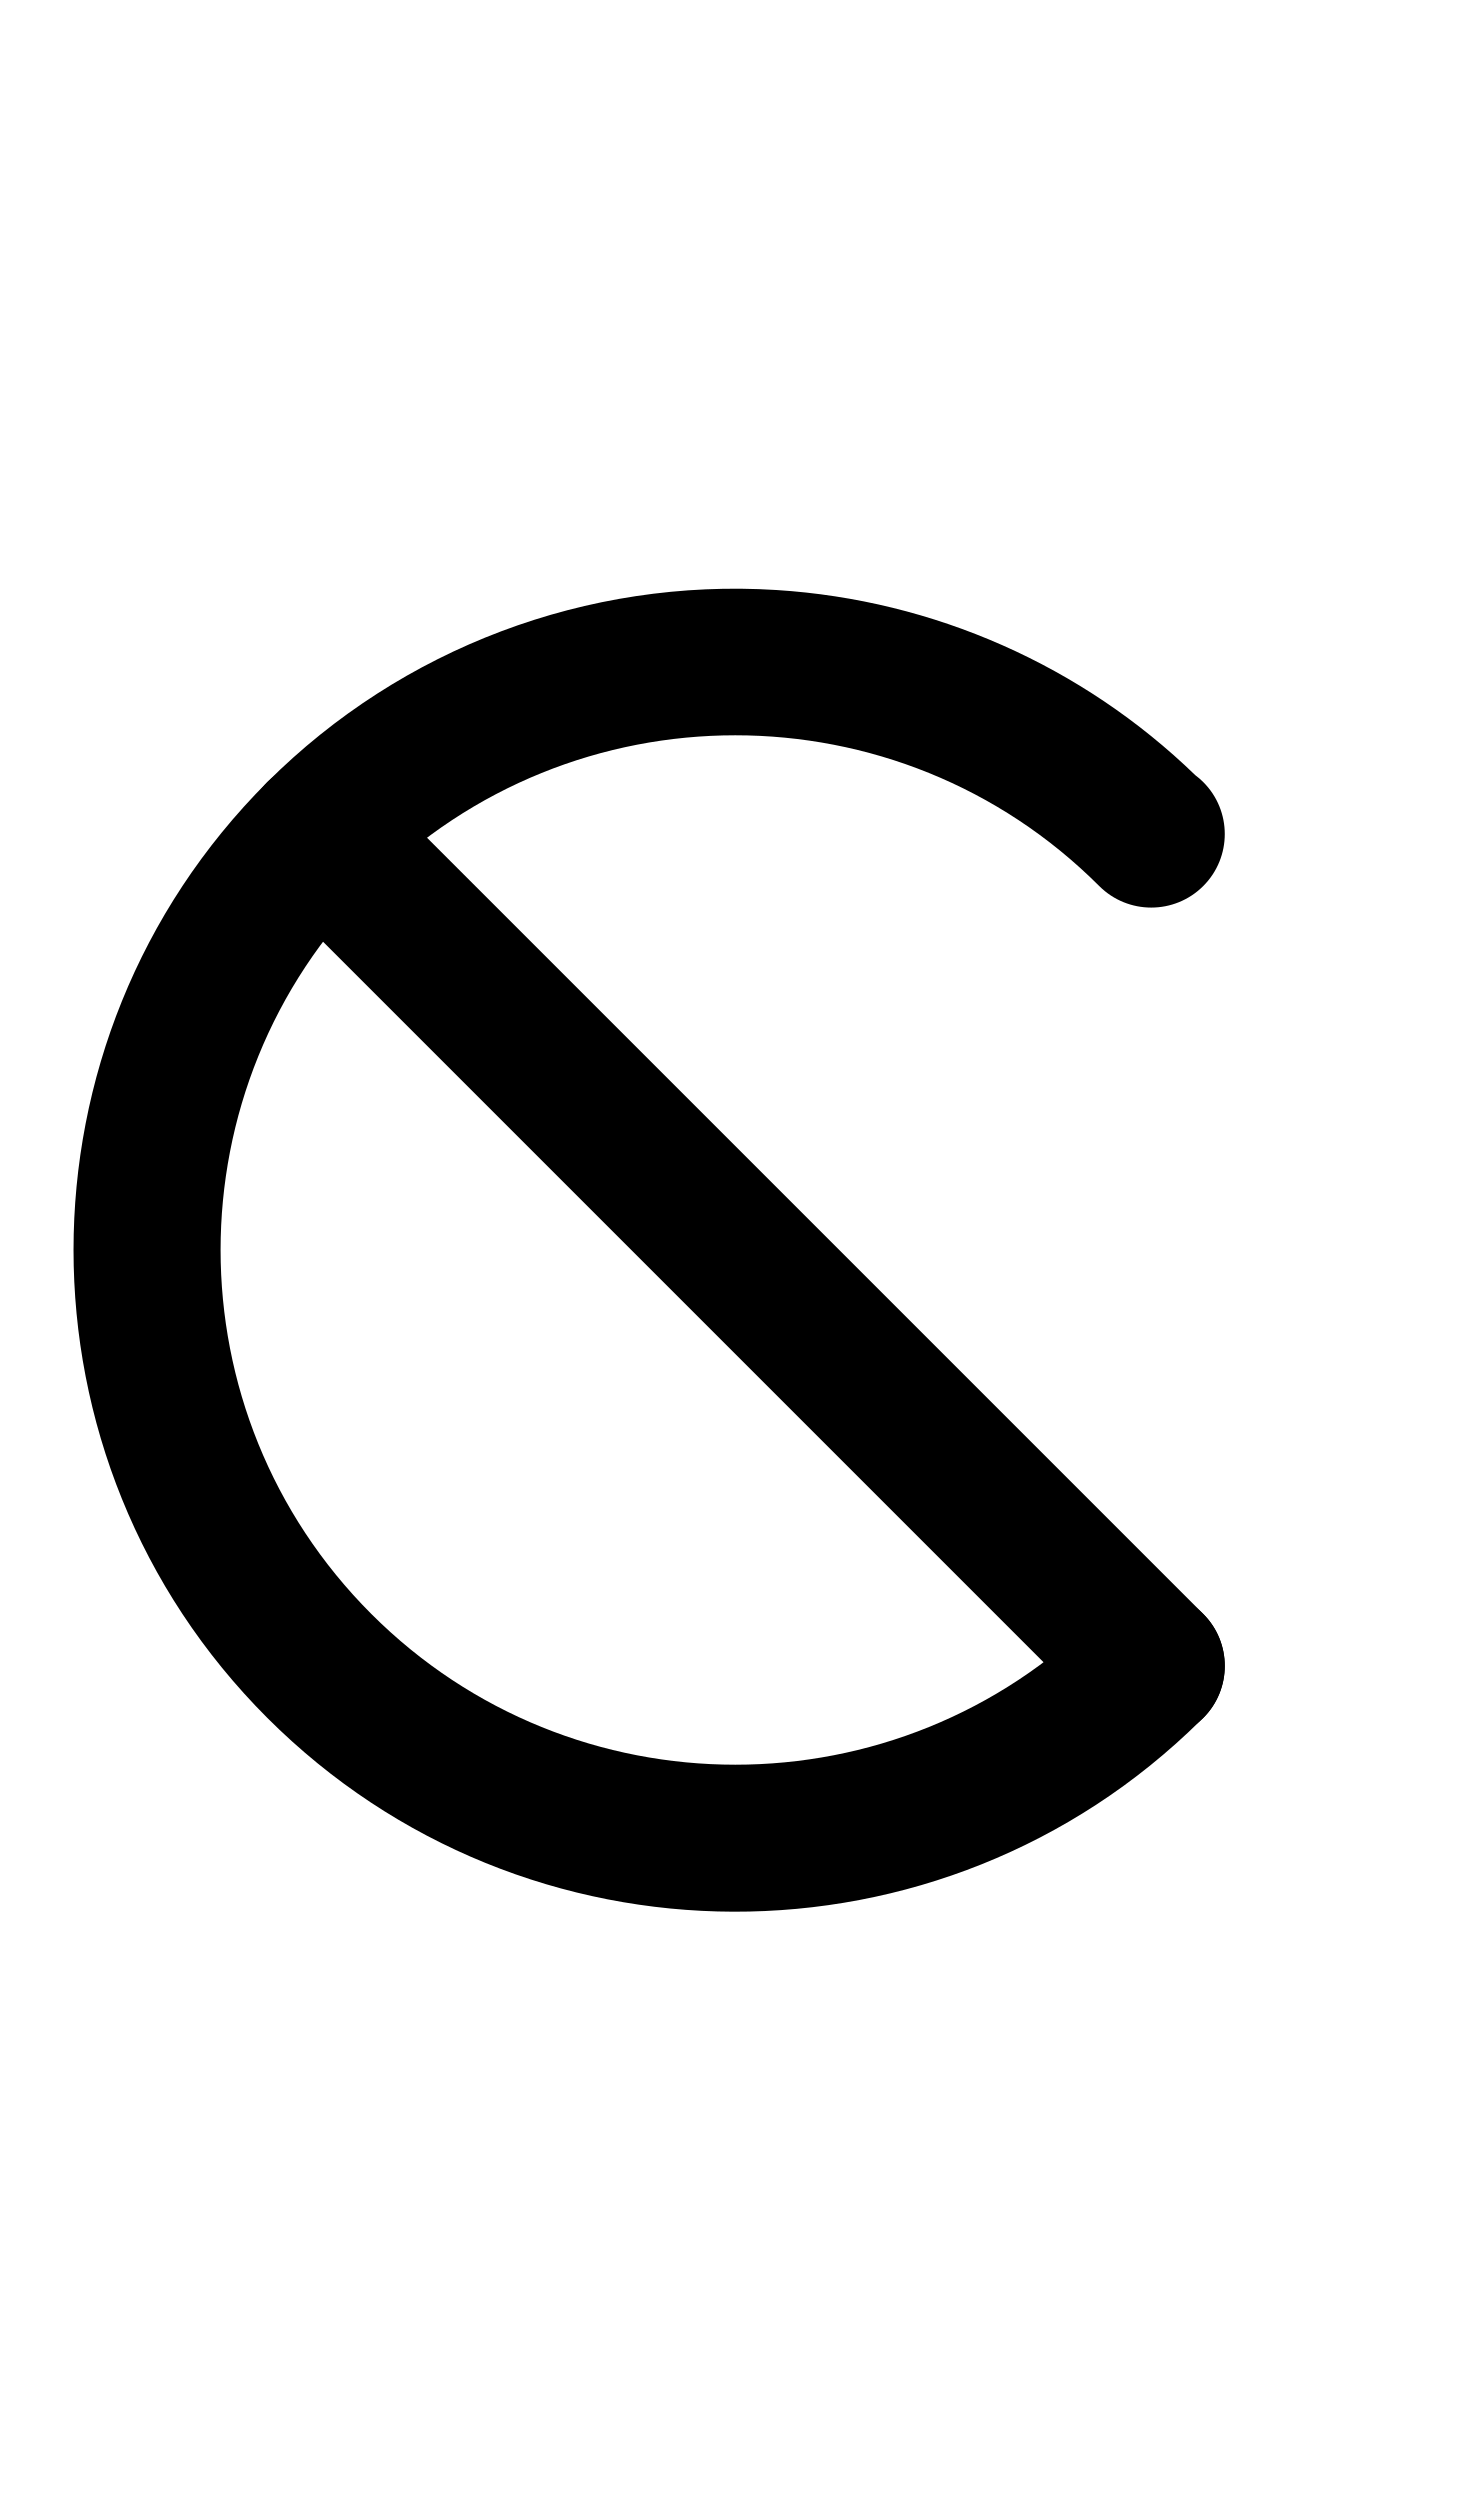
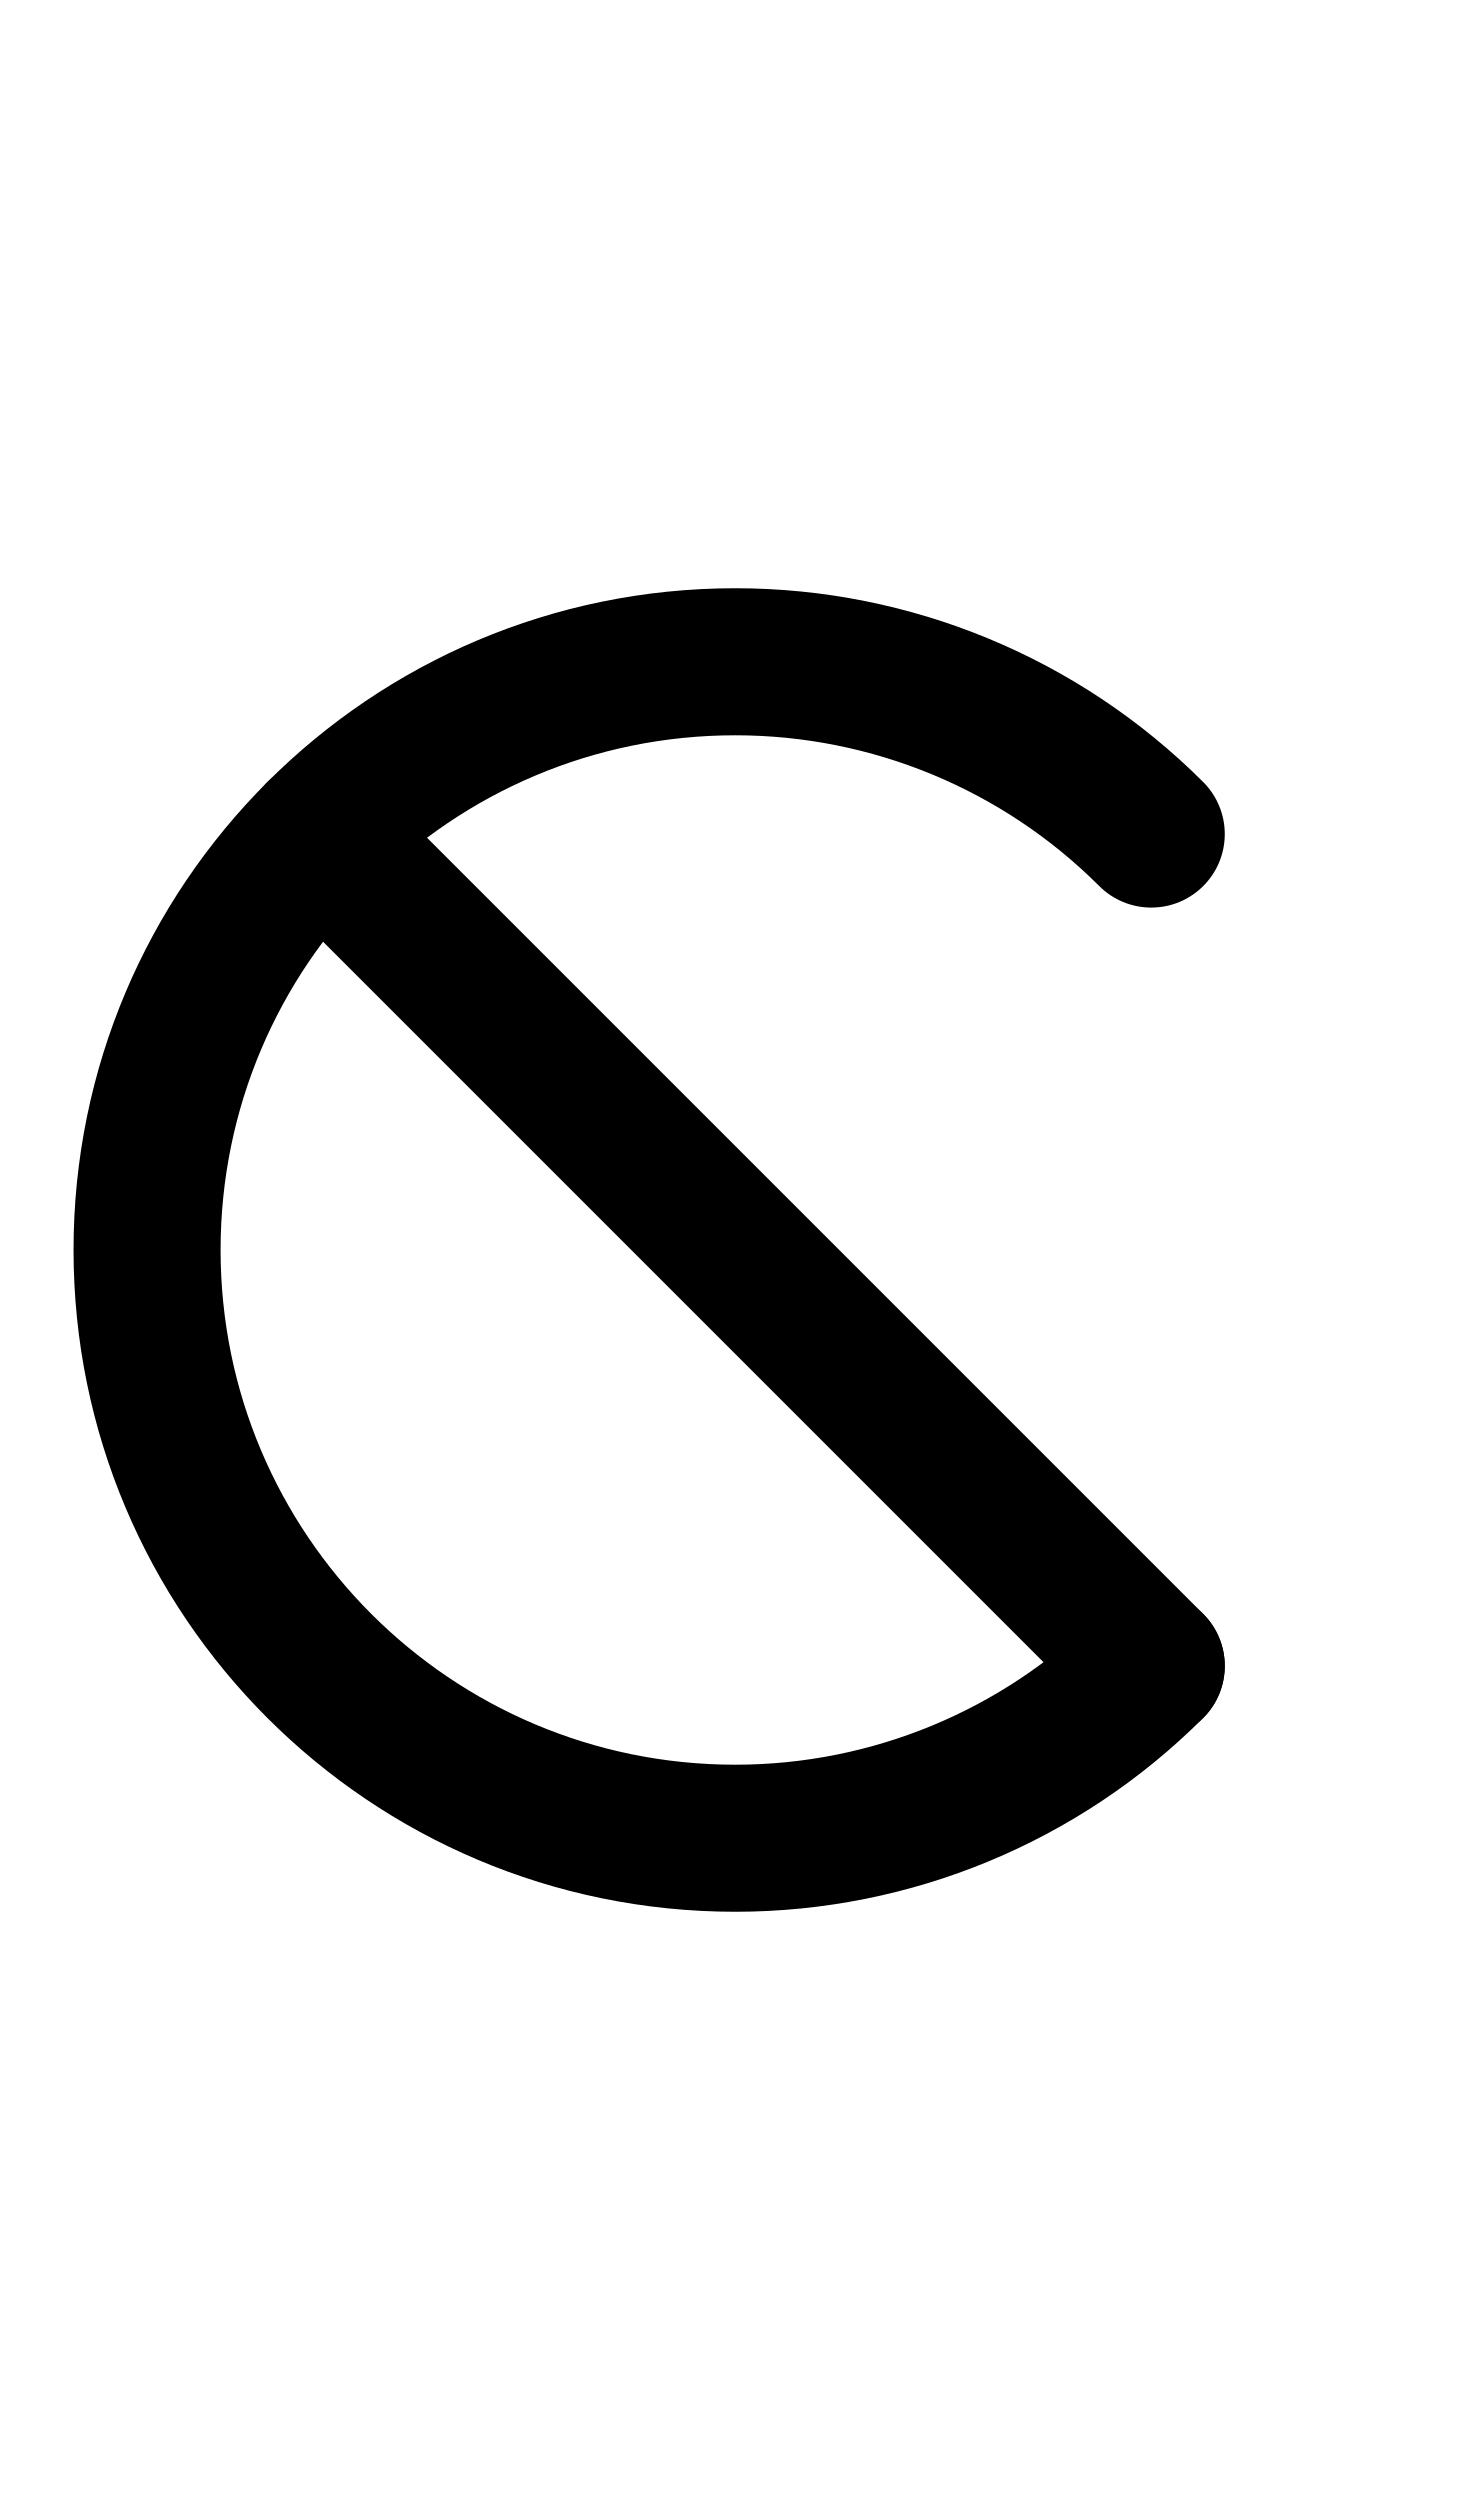
<svg xmlns="http://www.w3.org/2000/svg" width="500" height="850">
-   <path d="M 264.055 200.609 A 225 225 0 0 0 90.9 265.9 A 225 225 0 0 0 90.9 584.098 A 225 225 0 0 0 408.195 584.955 L 408.211 584.945 A 25 25 0 0 0 409.098 584.098 L 409.1 584.1 A 25 25 0 0 0 409.1 548.744 A 25 25 0 0 0 373.744 548.744 A 175 175 0 0 1 126.256 548.744 A 175 175 0 0 1 126.256 301.256 A 175 175 0 0 1 373.744 301.256 A 25 25 0 0 0 409.1 301.256 A 25 25 0 0 0 409.1 265.9 A 25 25 0 0 0 406.398 263.562 A 225 225 0 0 0 264.055 200.609 z " />
-   <path d="M 104.668 258.887 A 25 25 0 0 0 90.9 265.9 A 25 25 0 0 0 90.9 301.256 L 373.744 584.1 A 25 25 0 0 0 409.1 584.1 A 25 25 0 0 0 409.1 548.744 L 126.256 265.9 A 25 25 0 0 0 104.668 258.887 z " />
+   <path d="M 250 200 A 225 225 0 0 0 25 425 A 225 225 0 0 0 250 650 A 225 225 0 0 0 409.1 584.1 A 25 25 0 0 0 416.422 566.422 A 25 25 0 0 0 391.422 541.422 A 25 25 0 0 0 373.744 548.744 A 175 175 0 0 1 250 600 A 175 175 0 0 1 75 425 A 175 175 0 0 1 250 250 A 175 175 0 0 1 373.744 301.256 A 25 25 0 0 0 391.422 308.578 A 25 25 0 0 0 416.422 283.578 A 25 25 0 0 0 409.1 265.9 A 225 225 0 0 0 250 200 z " />
+   <path d="m 126.256,265.901 a 25,25 0 0 0 -35.355,0 25,25 0 0 0 0,35.355 L 373.744,584.099 a 25,25 0 0 0 35.355,0 25,25 0 0 0 0,-35.355 z" />
</svg>
